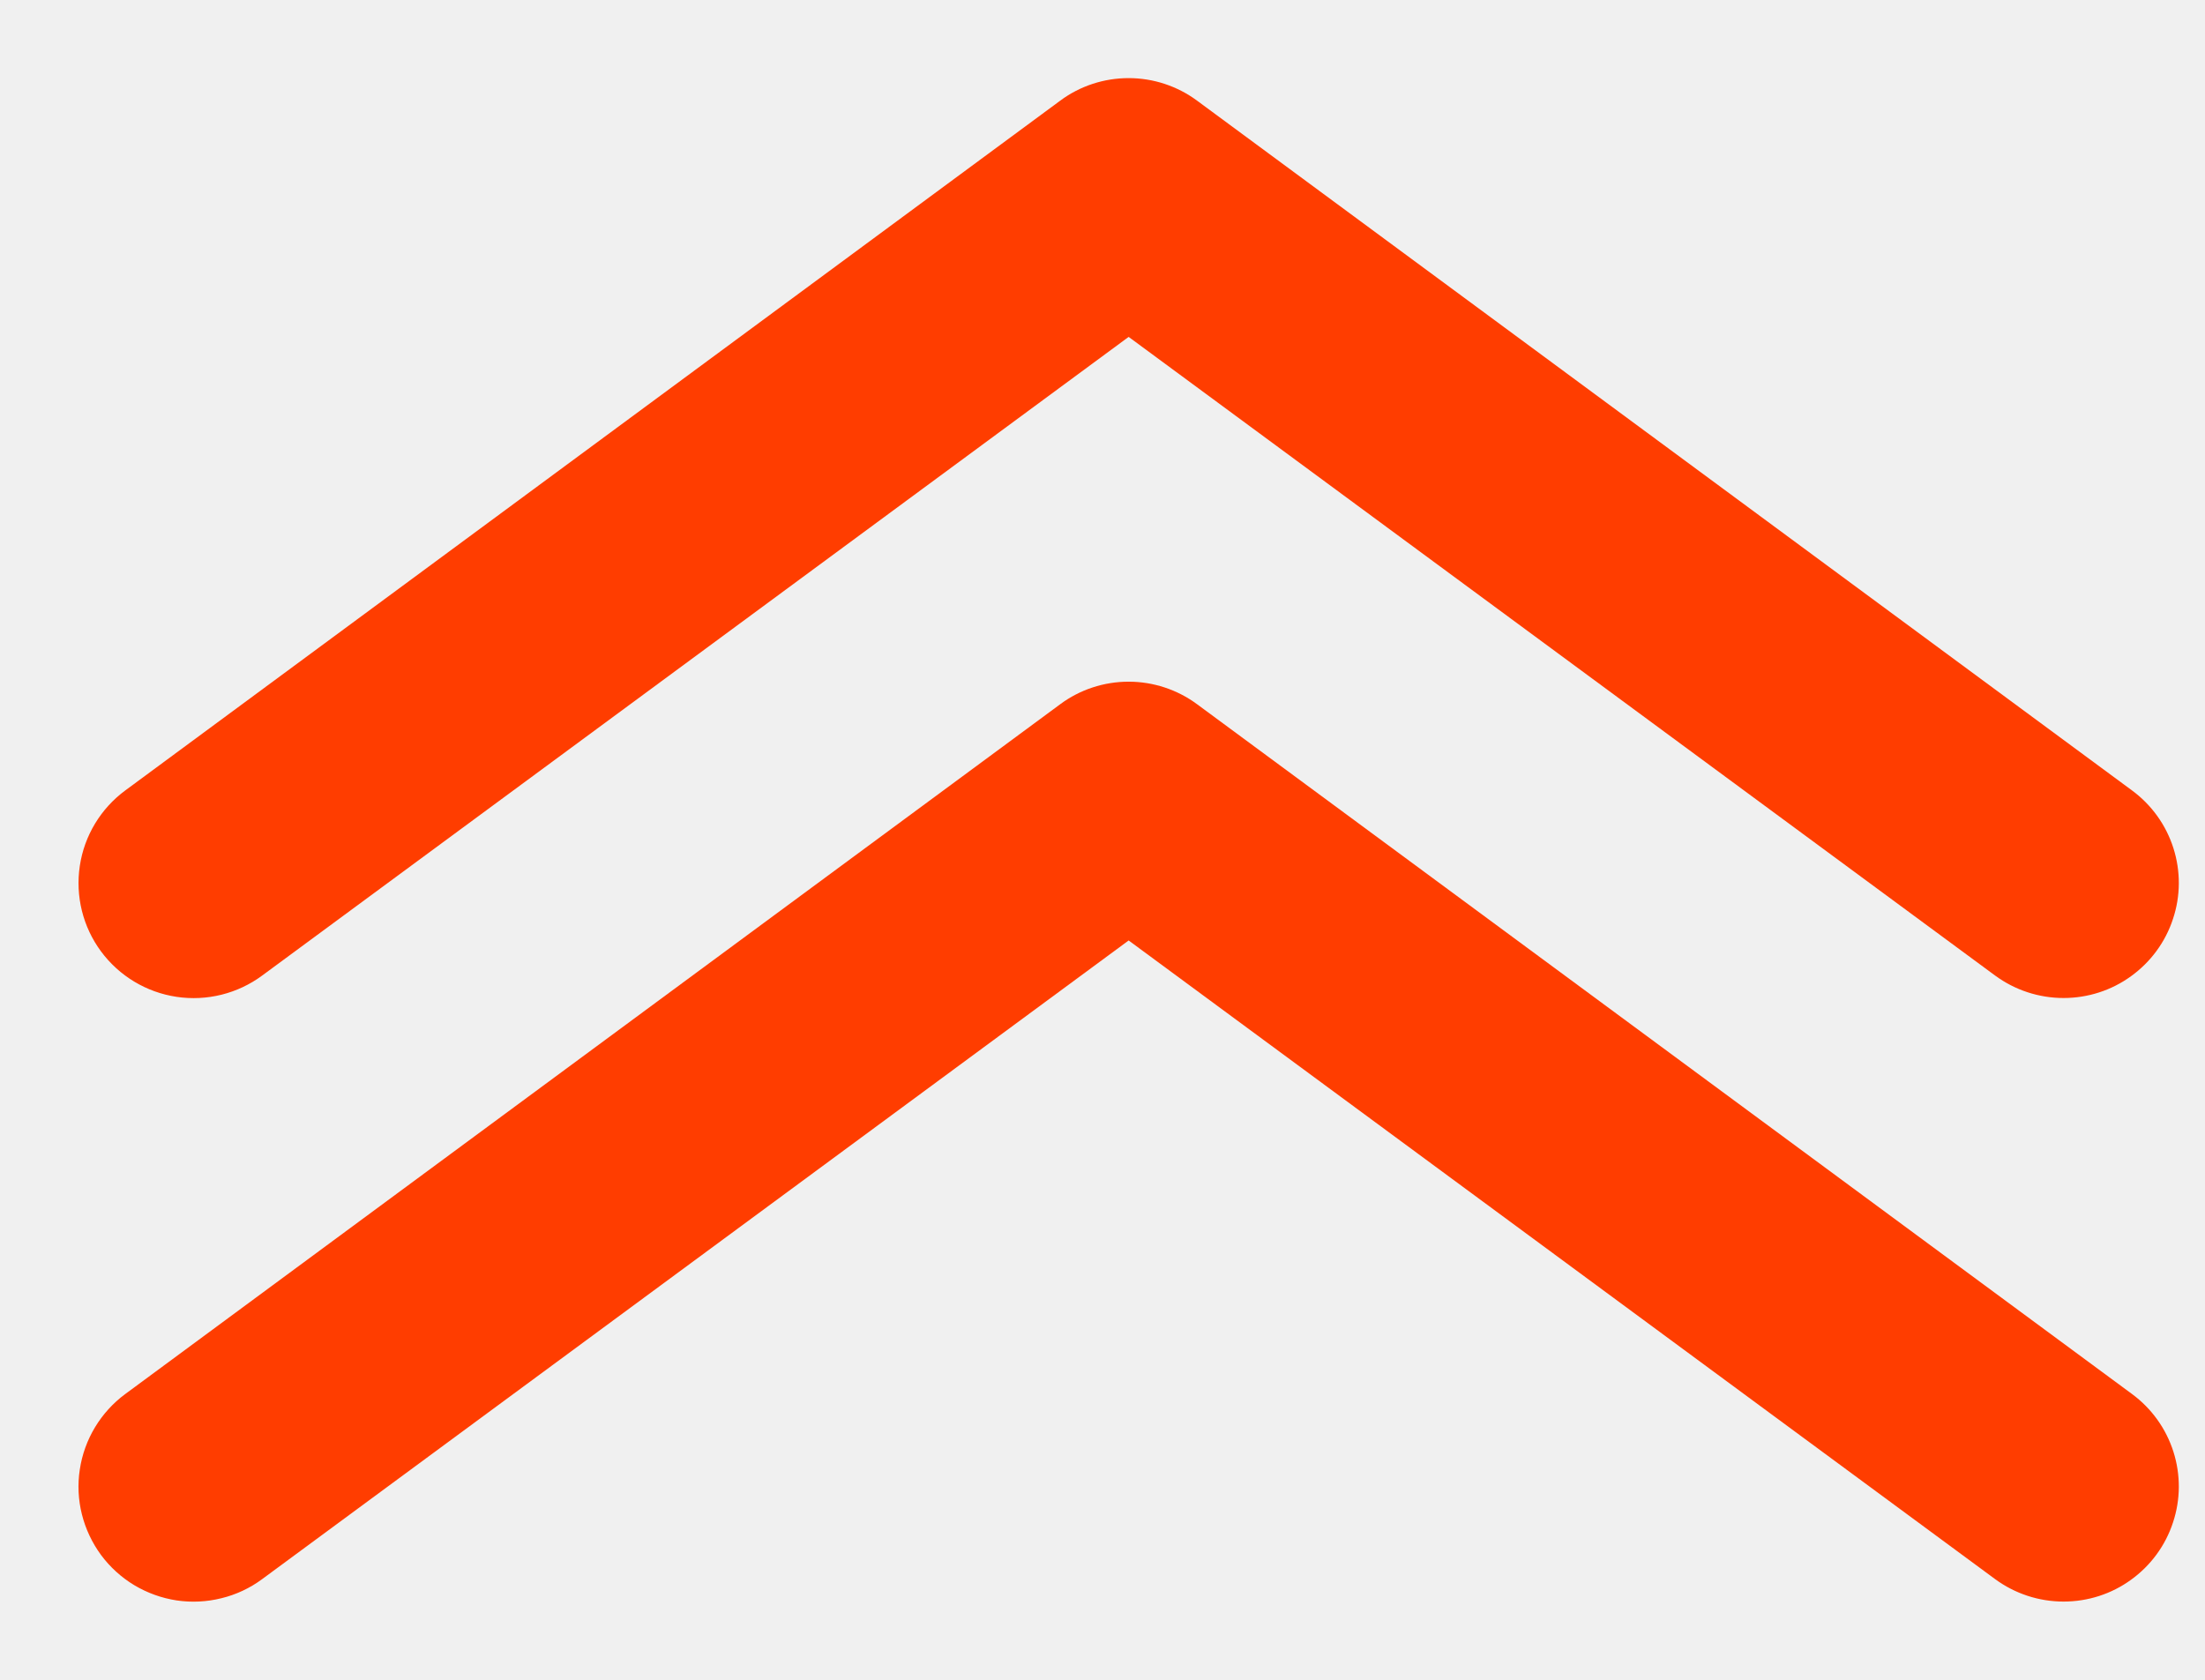
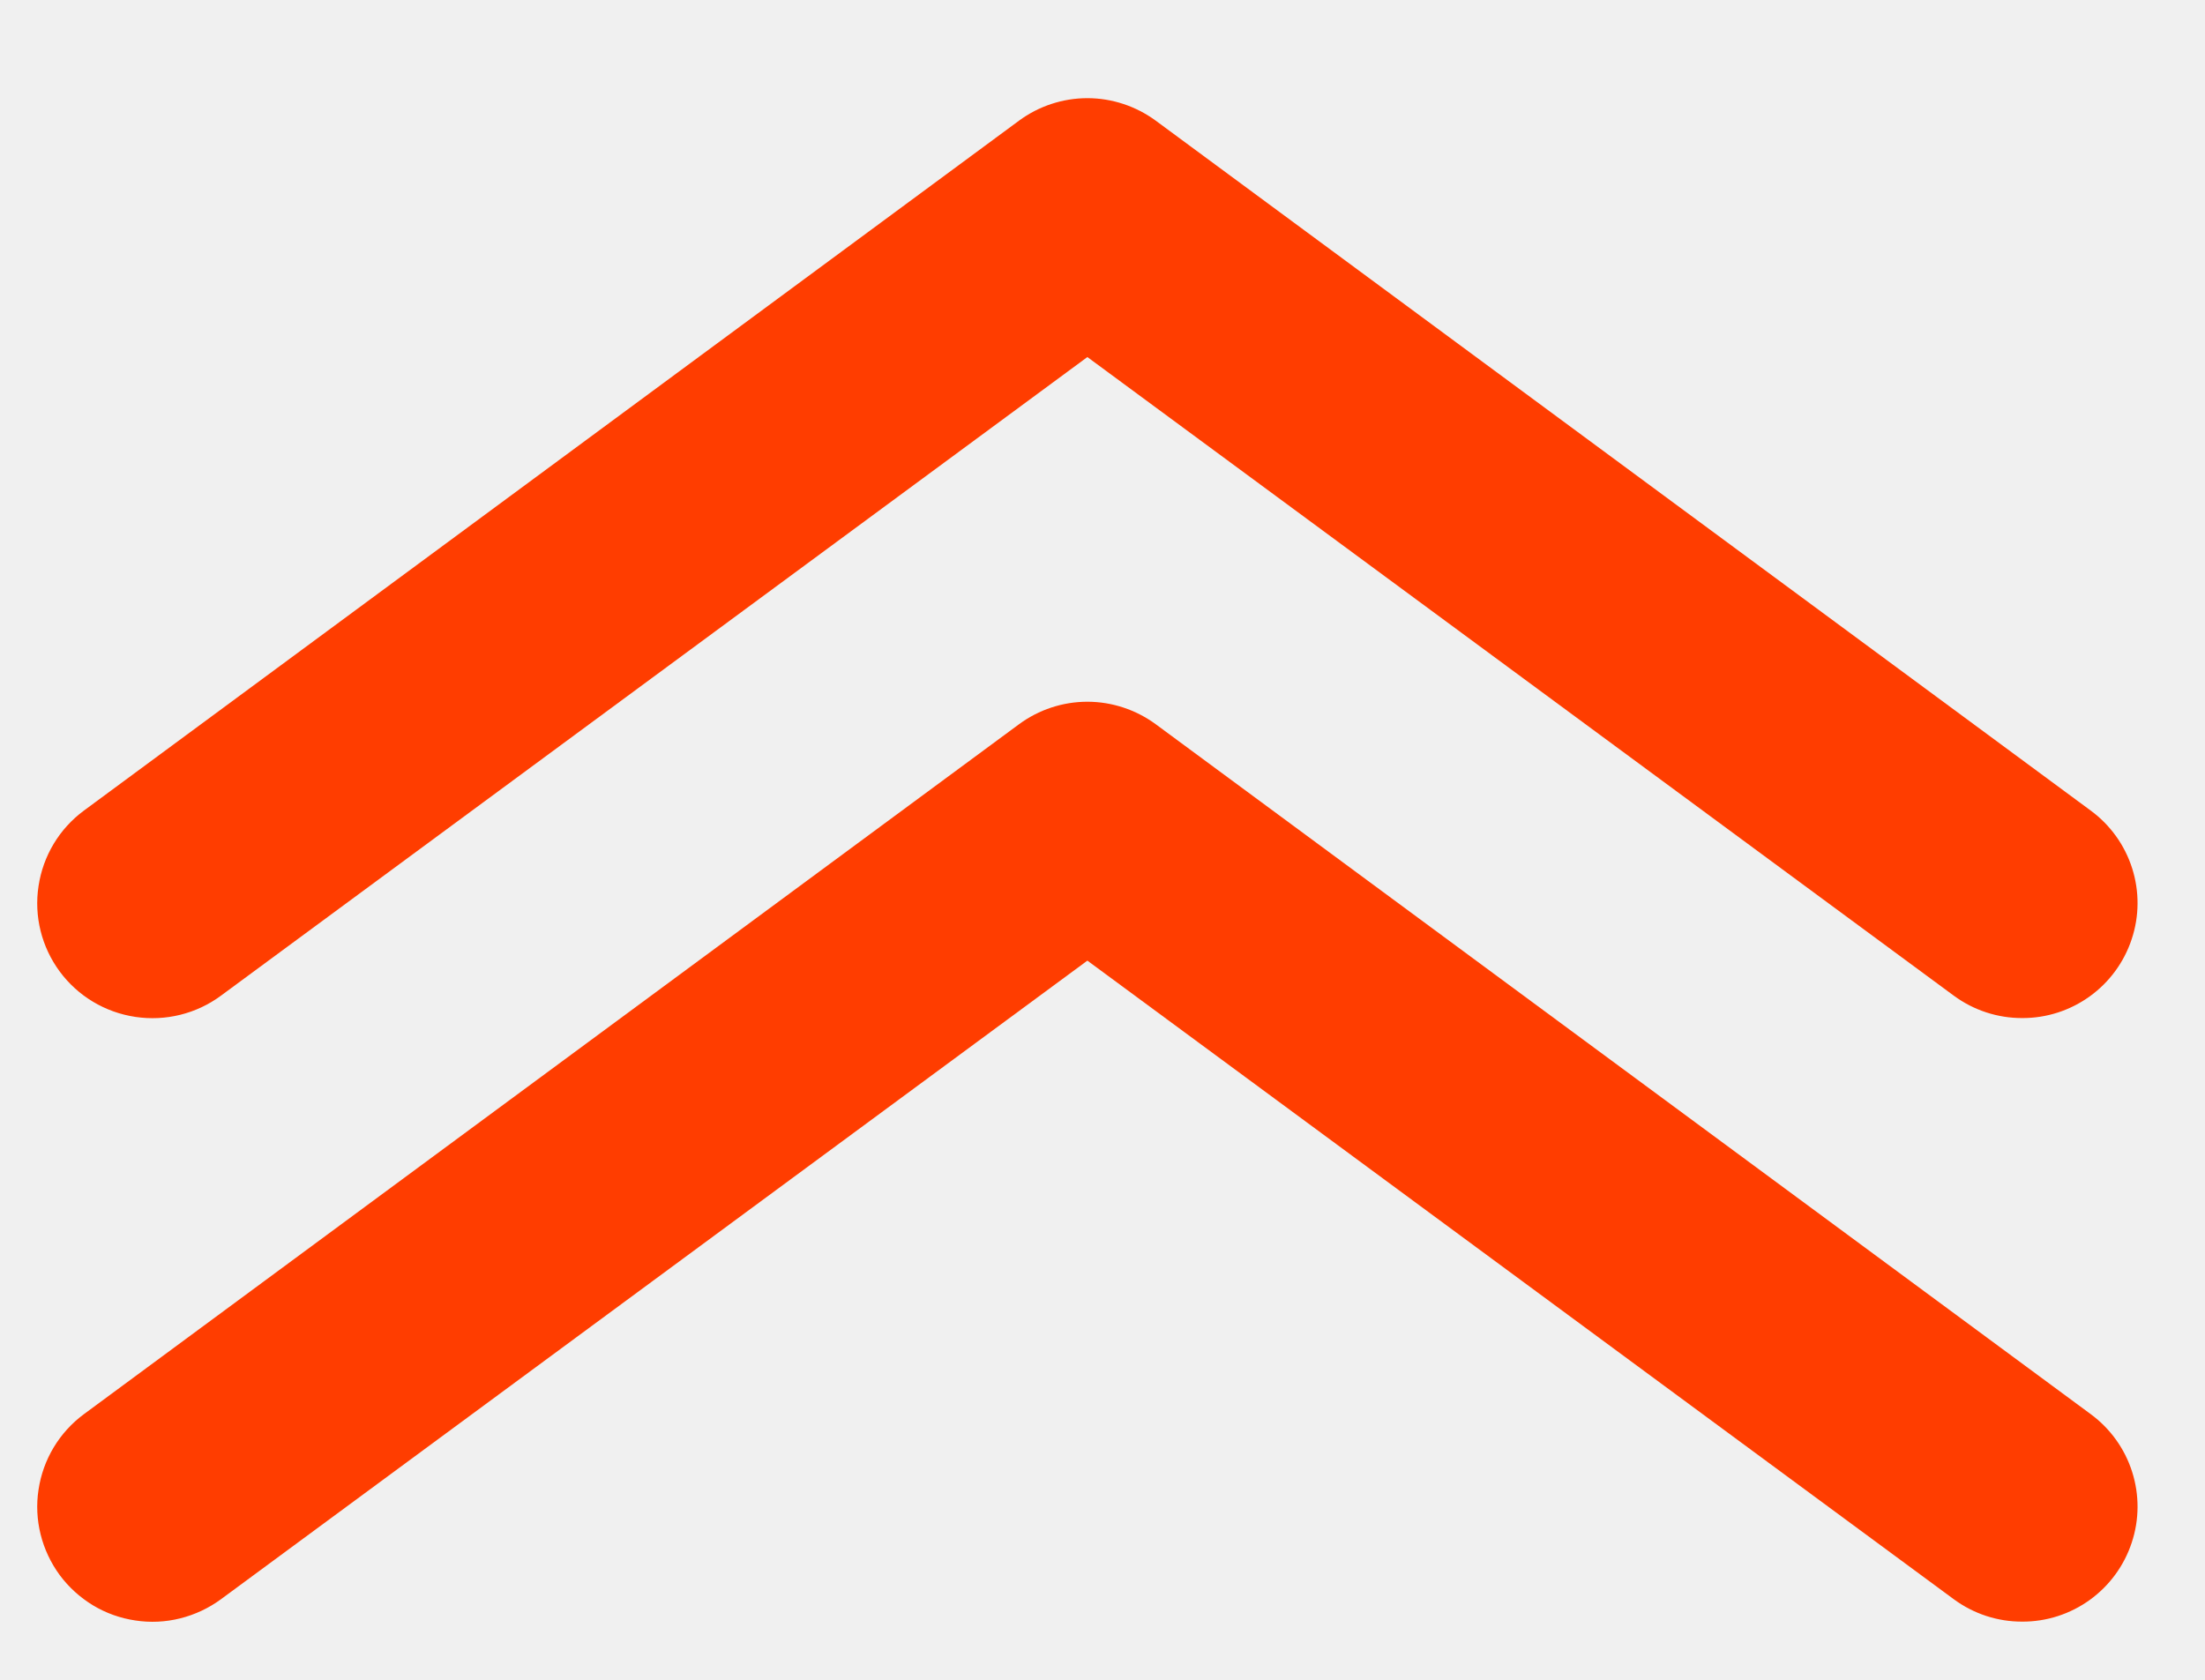
<svg xmlns="http://www.w3.org/2000/svg" width="21" height="16" viewBox="0 0 21 16" fill="none">
-   <path d="M19.653 15.255C19.418 15.255 19.19 15.18 19.001 15.041L10.749 8.958L2.497 15.041C2.381 15.127 2.249 15.189 2.109 15.223C1.97 15.258 1.824 15.265 1.682 15.244C1.539 15.222 1.403 15.173 1.279 15.099C1.156 15.025 1.048 14.927 0.962 14.811C0.877 14.695 0.815 14.564 0.78 14.424C0.745 14.285 0.738 14.139 0.76 13.997C0.803 13.71 0.959 13.451 1.193 13.278L10.097 6.708C10.285 6.568 10.514 6.493 10.749 6.493C10.983 6.493 11.212 6.568 11.401 6.708L20.305 13.278C20.491 13.415 20.629 13.607 20.699 13.827C20.769 14.047 20.768 14.283 20.695 14.502C20.623 14.722 20.483 14.912 20.296 15.047C20.109 15.183 19.884 15.255 19.653 15.255Z" fill="#FF3D00" />
-   <path d="M19.653 9.506C19.418 9.506 19.19 9.431 19.001 9.292L10.749 3.209L2.497 9.292C2.263 9.465 1.97 9.538 1.682 9.495C1.394 9.452 1.135 9.296 0.962 9.062C0.789 8.828 0.717 8.536 0.76 8.248C0.803 7.96 0.959 7.702 1.193 7.529L10.097 0.959C10.285 0.819 10.514 0.744 10.749 0.744C10.983 0.744 11.212 0.819 11.401 0.959L20.305 7.529C20.491 7.666 20.629 7.858 20.699 8.078C20.769 8.298 20.768 8.534 20.695 8.753C20.623 8.973 20.483 9.163 20.296 9.298C20.109 9.434 19.884 9.506 19.653 9.506Z" fill="#FF3D00" />
+   <g clip-path="url(#clip0_156_987)">
+     <path d="M19.26 15.446C19.025 15.447 18.797 15.372 18.608 15.233L10.356 9.15L2.104 15.233C1.988 15.318 1.856 15.38 1.716 15.415C1.577 15.45 1.431 15.457 1.289 15.435C1.146 15.414 1.009 15.365 0.886 15.291C0.763 15.216 0.655 15.119 0.569 15.003C0.484 14.887 0.422 14.756 0.387 14.616C0.352 14.476 0.345 14.331 0.367 14.189C0.41 13.901 0.565 13.643 0.799 13.47L9.704 6.899C9.892 6.76 10.121 6.684 10.356 6.684C10.59 6.684 10.819 6.76 11.008 6.899L19.912 13.47C20.098 13.607 20.236 13.799 20.306 14.019C20.376 14.239 20.375 14.475 20.302 14.694C20.23 14.913 20.09 15.104 19.903 15.239C19.716 15.374 19.491 15.447 19.26 15.446Z" fill="#FF3D00" />
+     <path d="M19.26 9.697C19.025 9.698 18.797 9.623 18.608 9.484L10.356 3.401L2.104 9.484C1.87 9.657 1.577 9.729 1.289 9.686C1.001 9.643 0.742 9.488 0.569 9.254C0.396 9.02 0.323 8.727 0.367 8.44C0.41 8.152 0.565 7.894 0.799 7.721L9.704 1.15C9.892 1.011 10.121 0.935 10.356 0.935C10.59 0.935 10.819 1.011 11.008 1.15L19.912 7.721C20.098 7.858 20.236 8.05 20.306 8.27C20.376 8.489 20.375 8.726 20.302 8.945C20.23 9.164 20.09 9.355 19.903 9.49C19.716 9.625 19.491 9.698 19.26 9.697Z" fill="#FF3D00" />
+   </g>
+   <defs>
+     <clipPath id="clip0_156_987">
+       <rect width="20" height="14.51" fill="white" transform="translate(0.355469 0.936768)" />
+     </clipPath>
+   </defs>
</svg>
